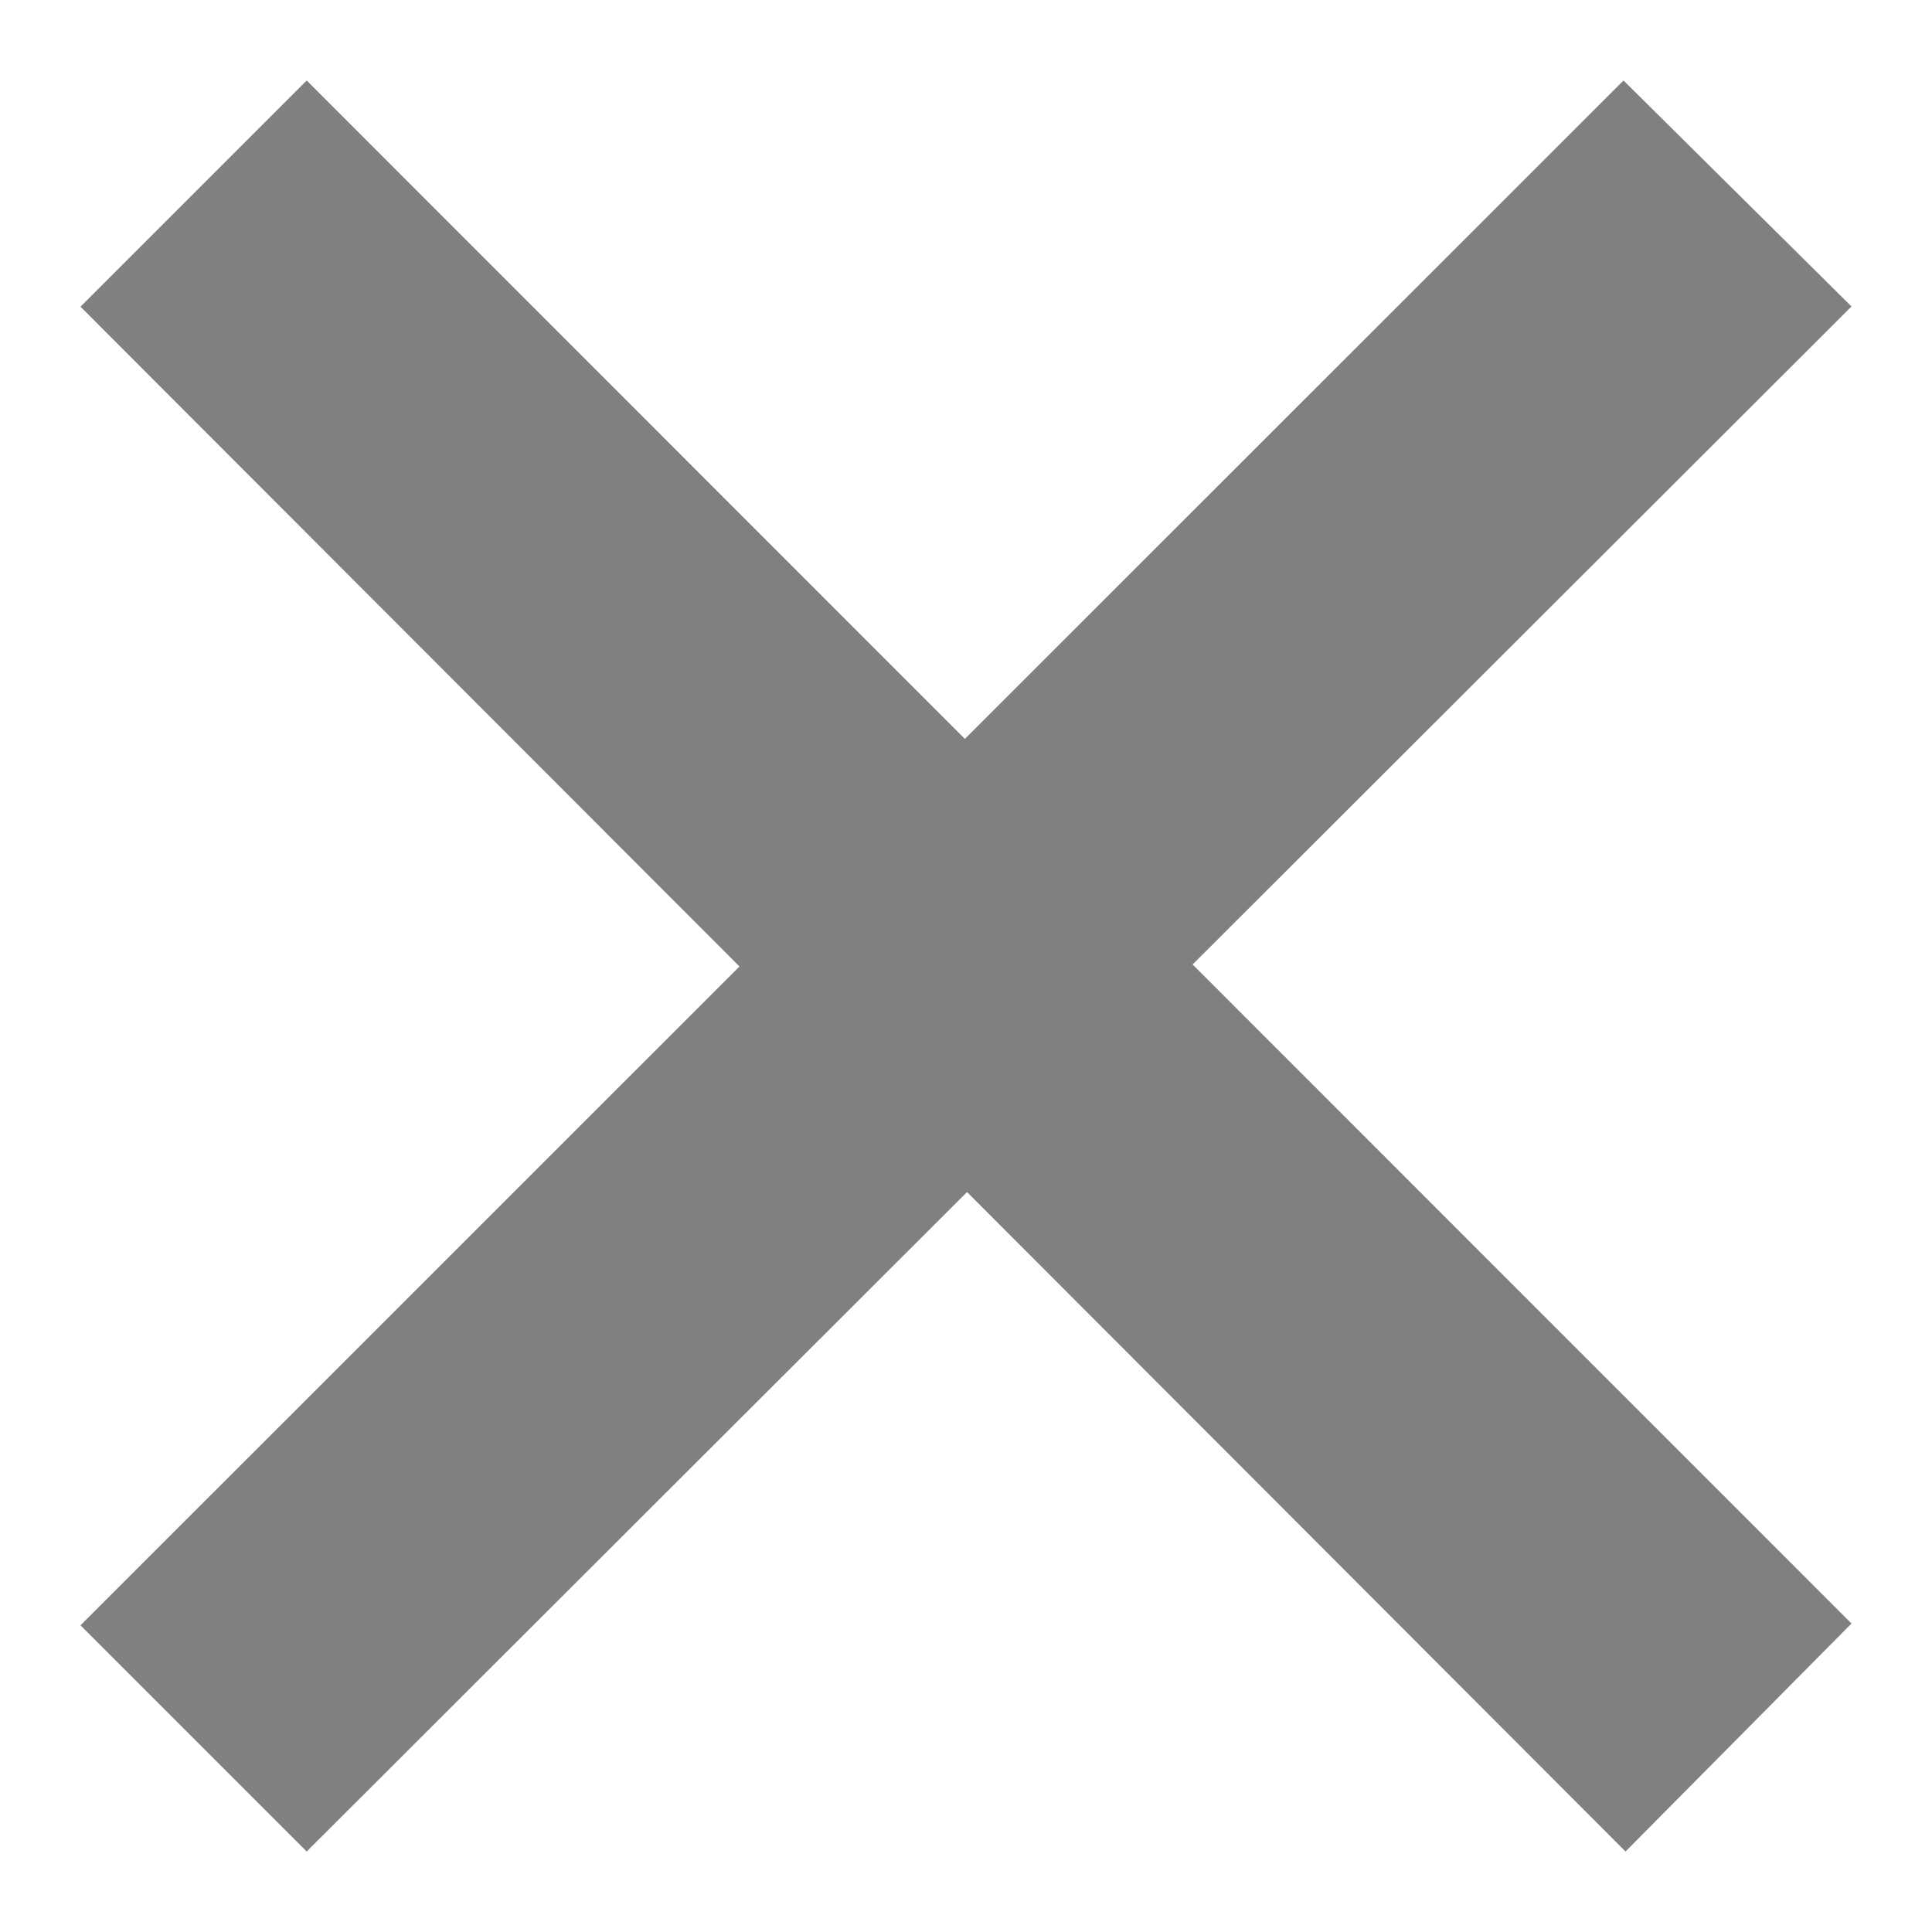
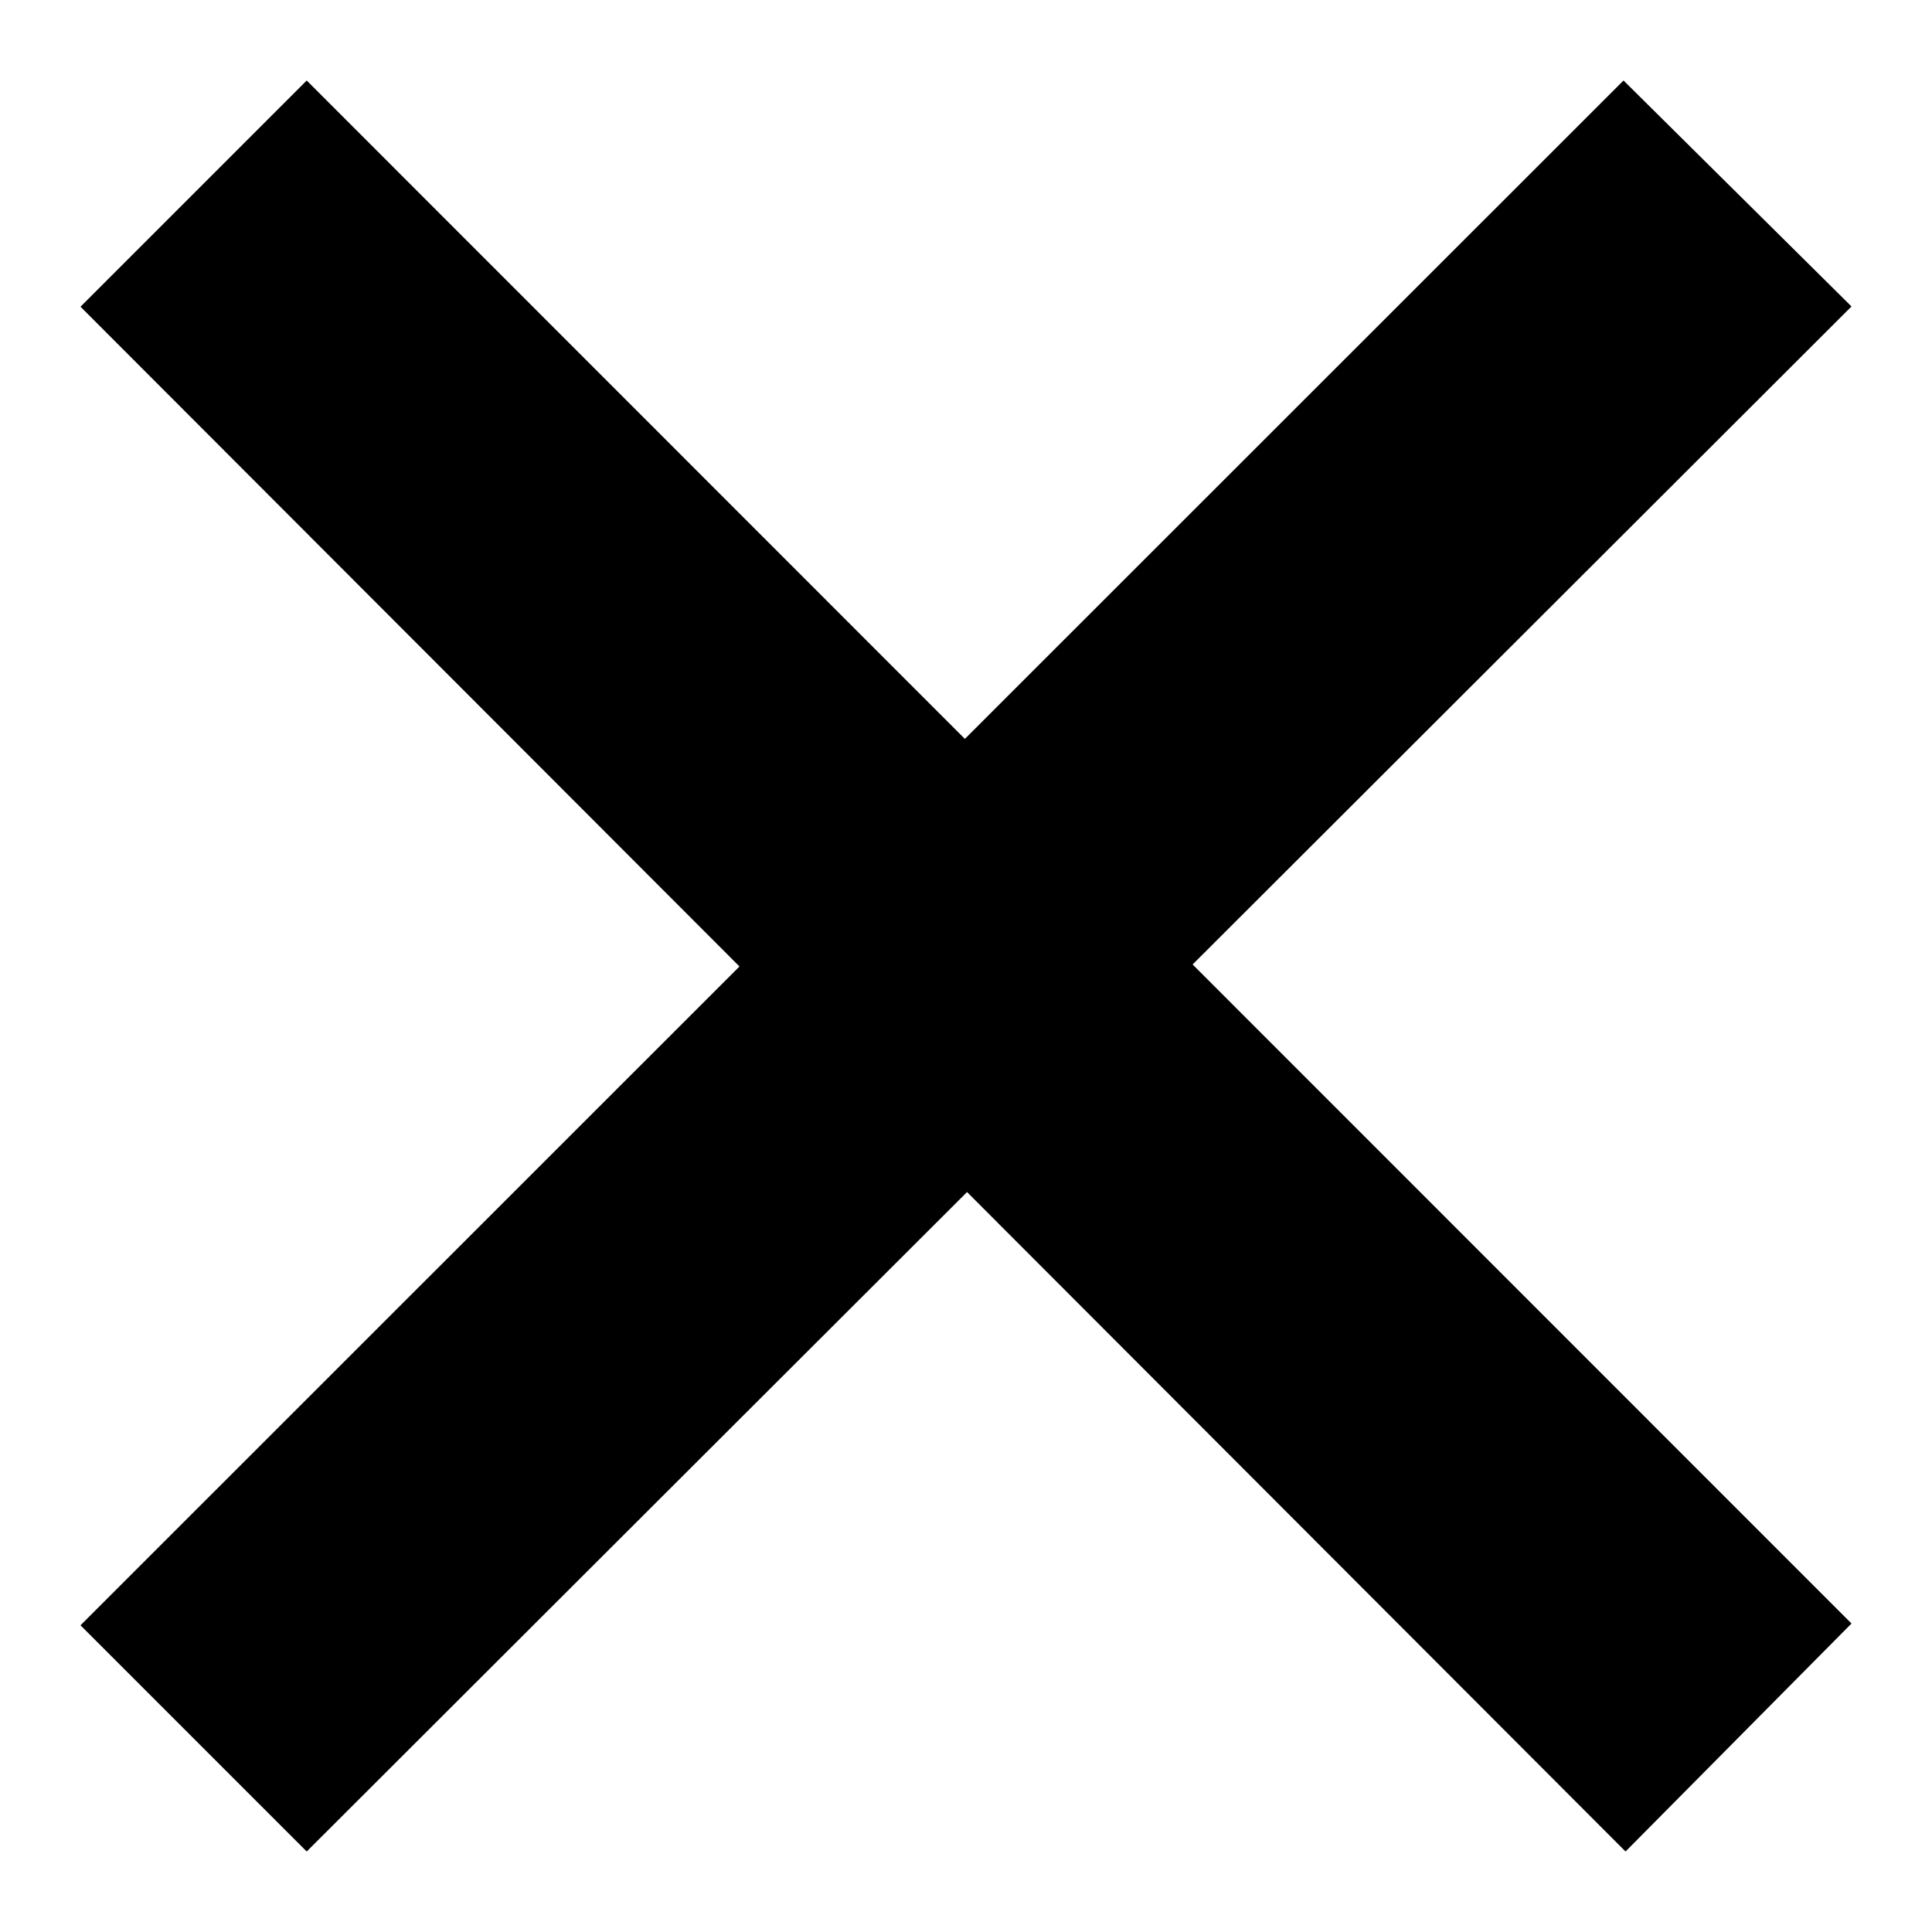
<svg xmlns="http://www.w3.org/2000/svg" width="24" height="24" viewBox="0 0 24 24">
-   <path fill="grey" d="M23 20.168l-8.185-8.187 8.185-8.174-2.832-2.807-8.182 8.179-8.176-8.179-2.81 2.81 8.186 8.196-8.186 8.184 2.81 2.81 8.203-8.192 8.18 8.192z" />
+   <path d="M23 20.168l-8.185-8.187 8.185-8.174-2.832-2.807-8.182 8.179-8.176-8.179-2.81 2.81 8.186 8.196-8.186 8.184 2.81 2.81 8.203-8.192 8.18 8.192z" />
</svg>
